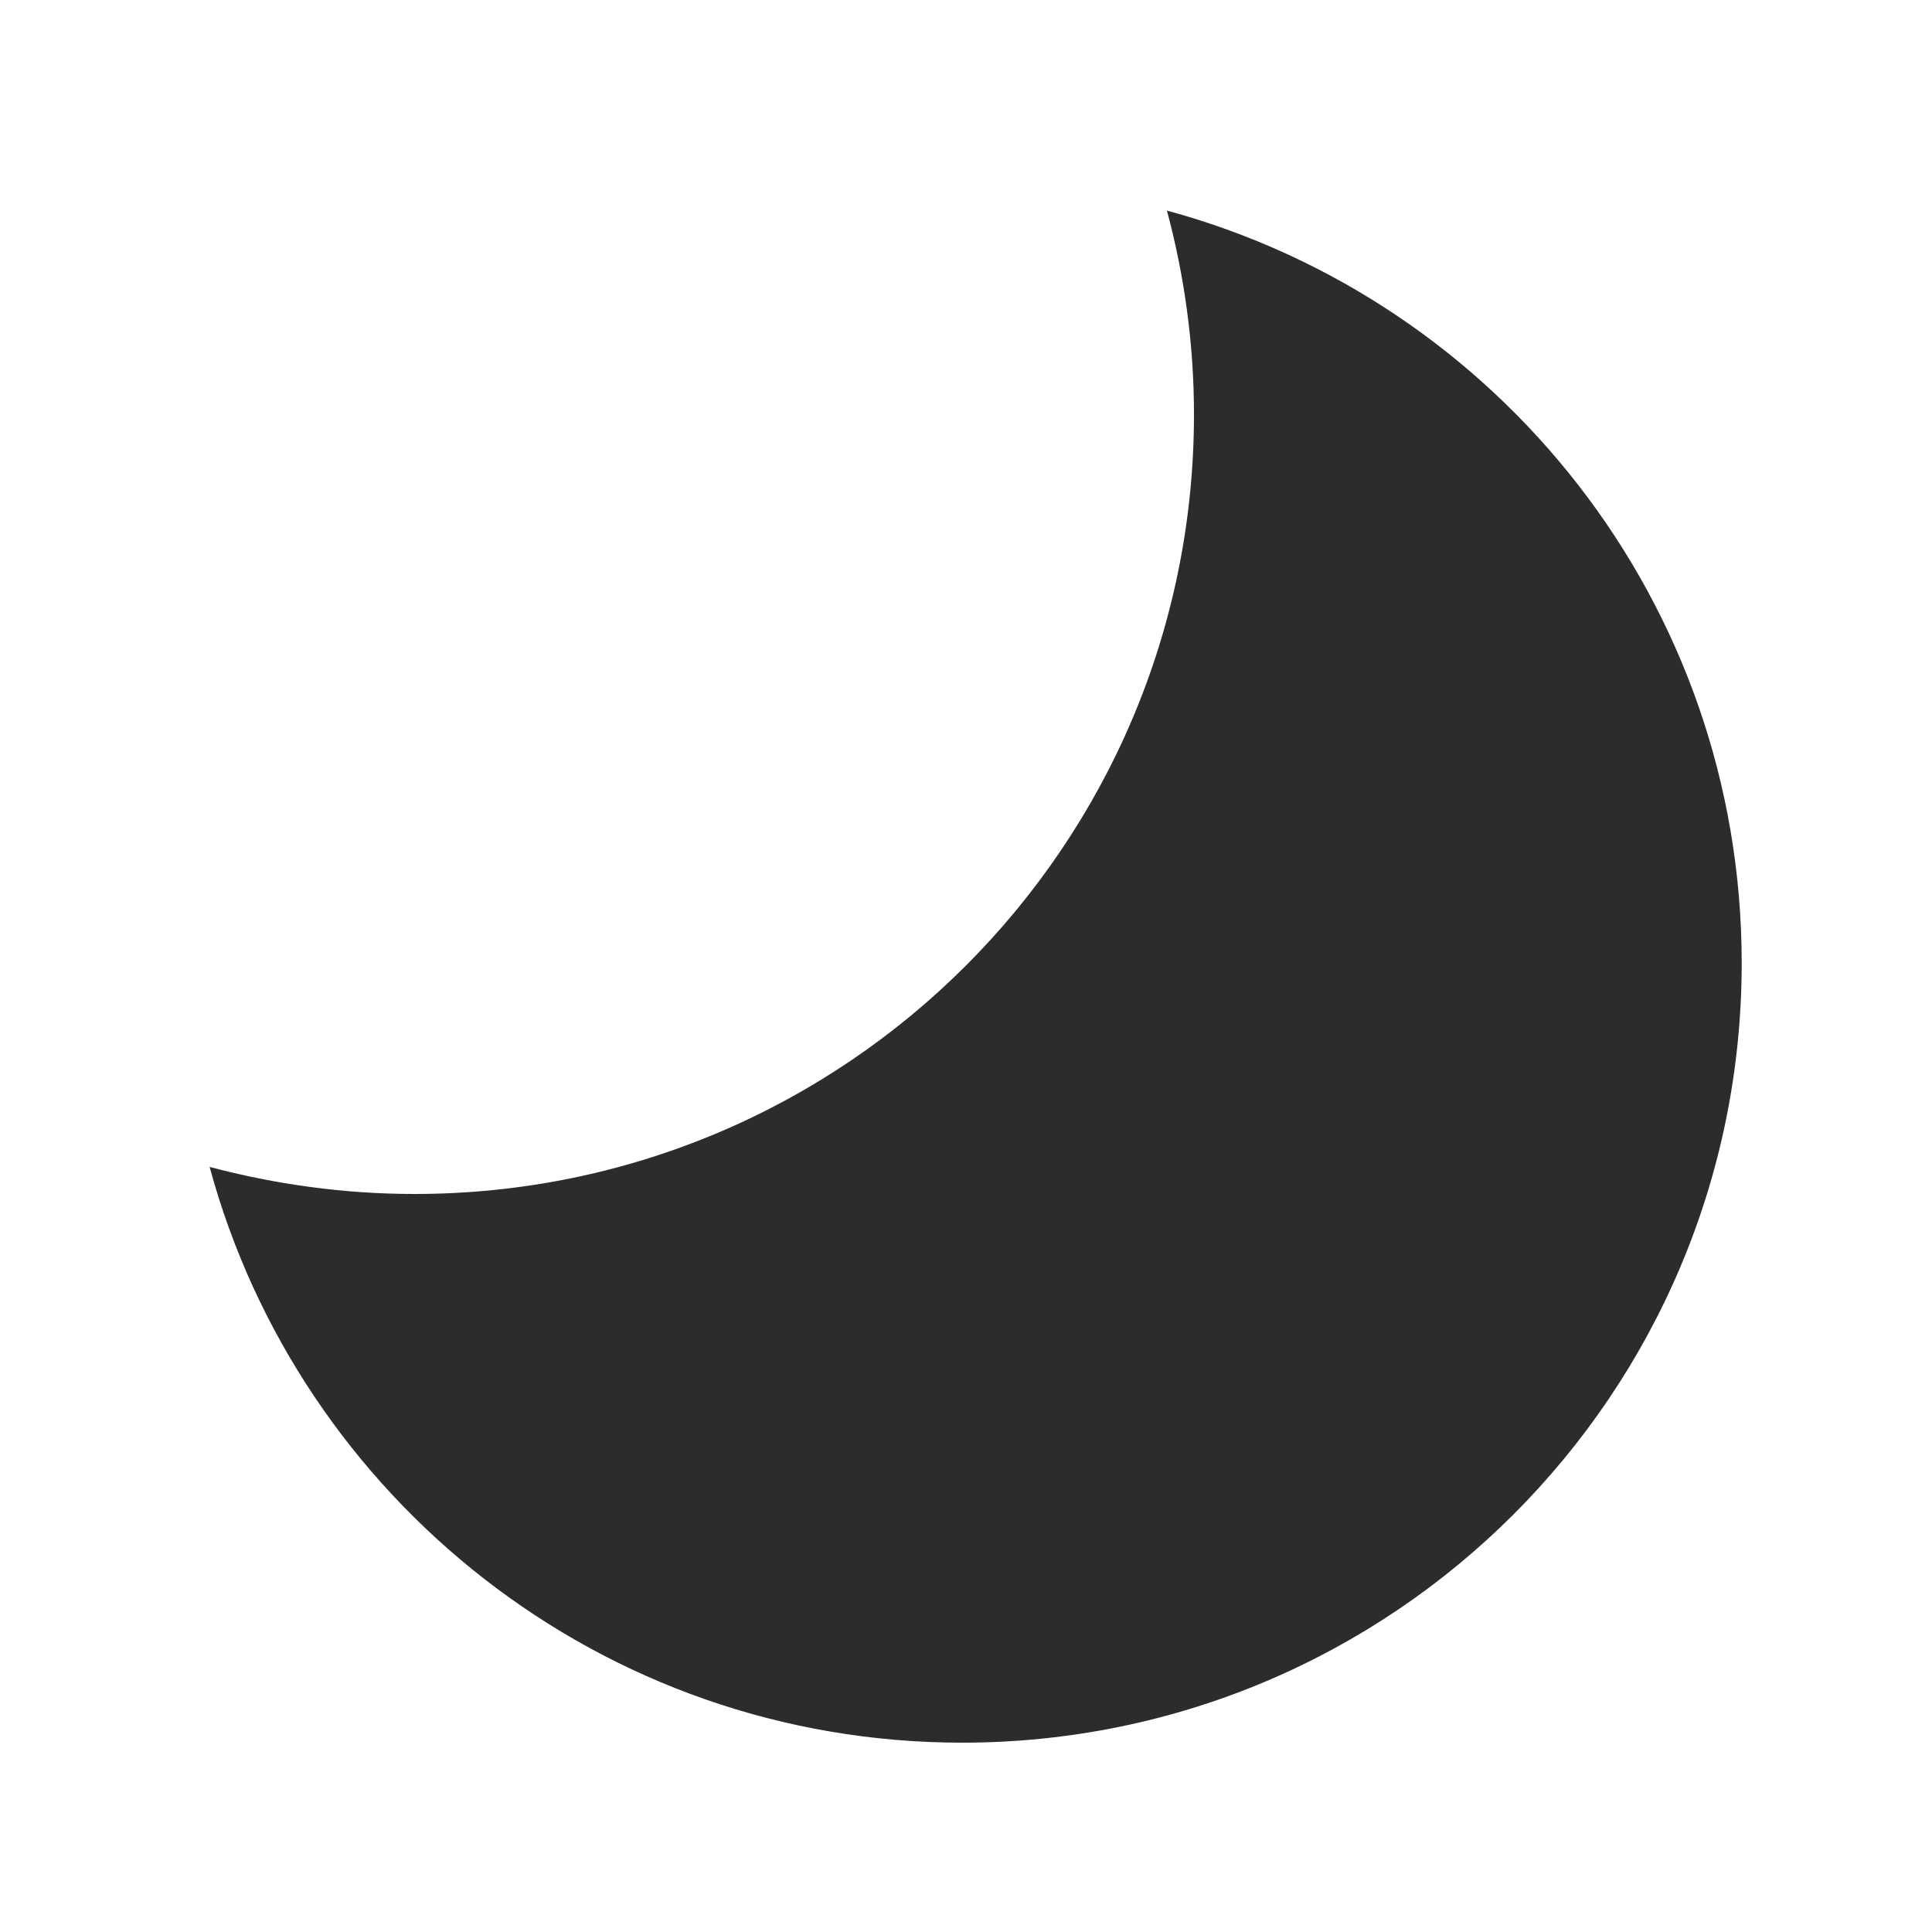
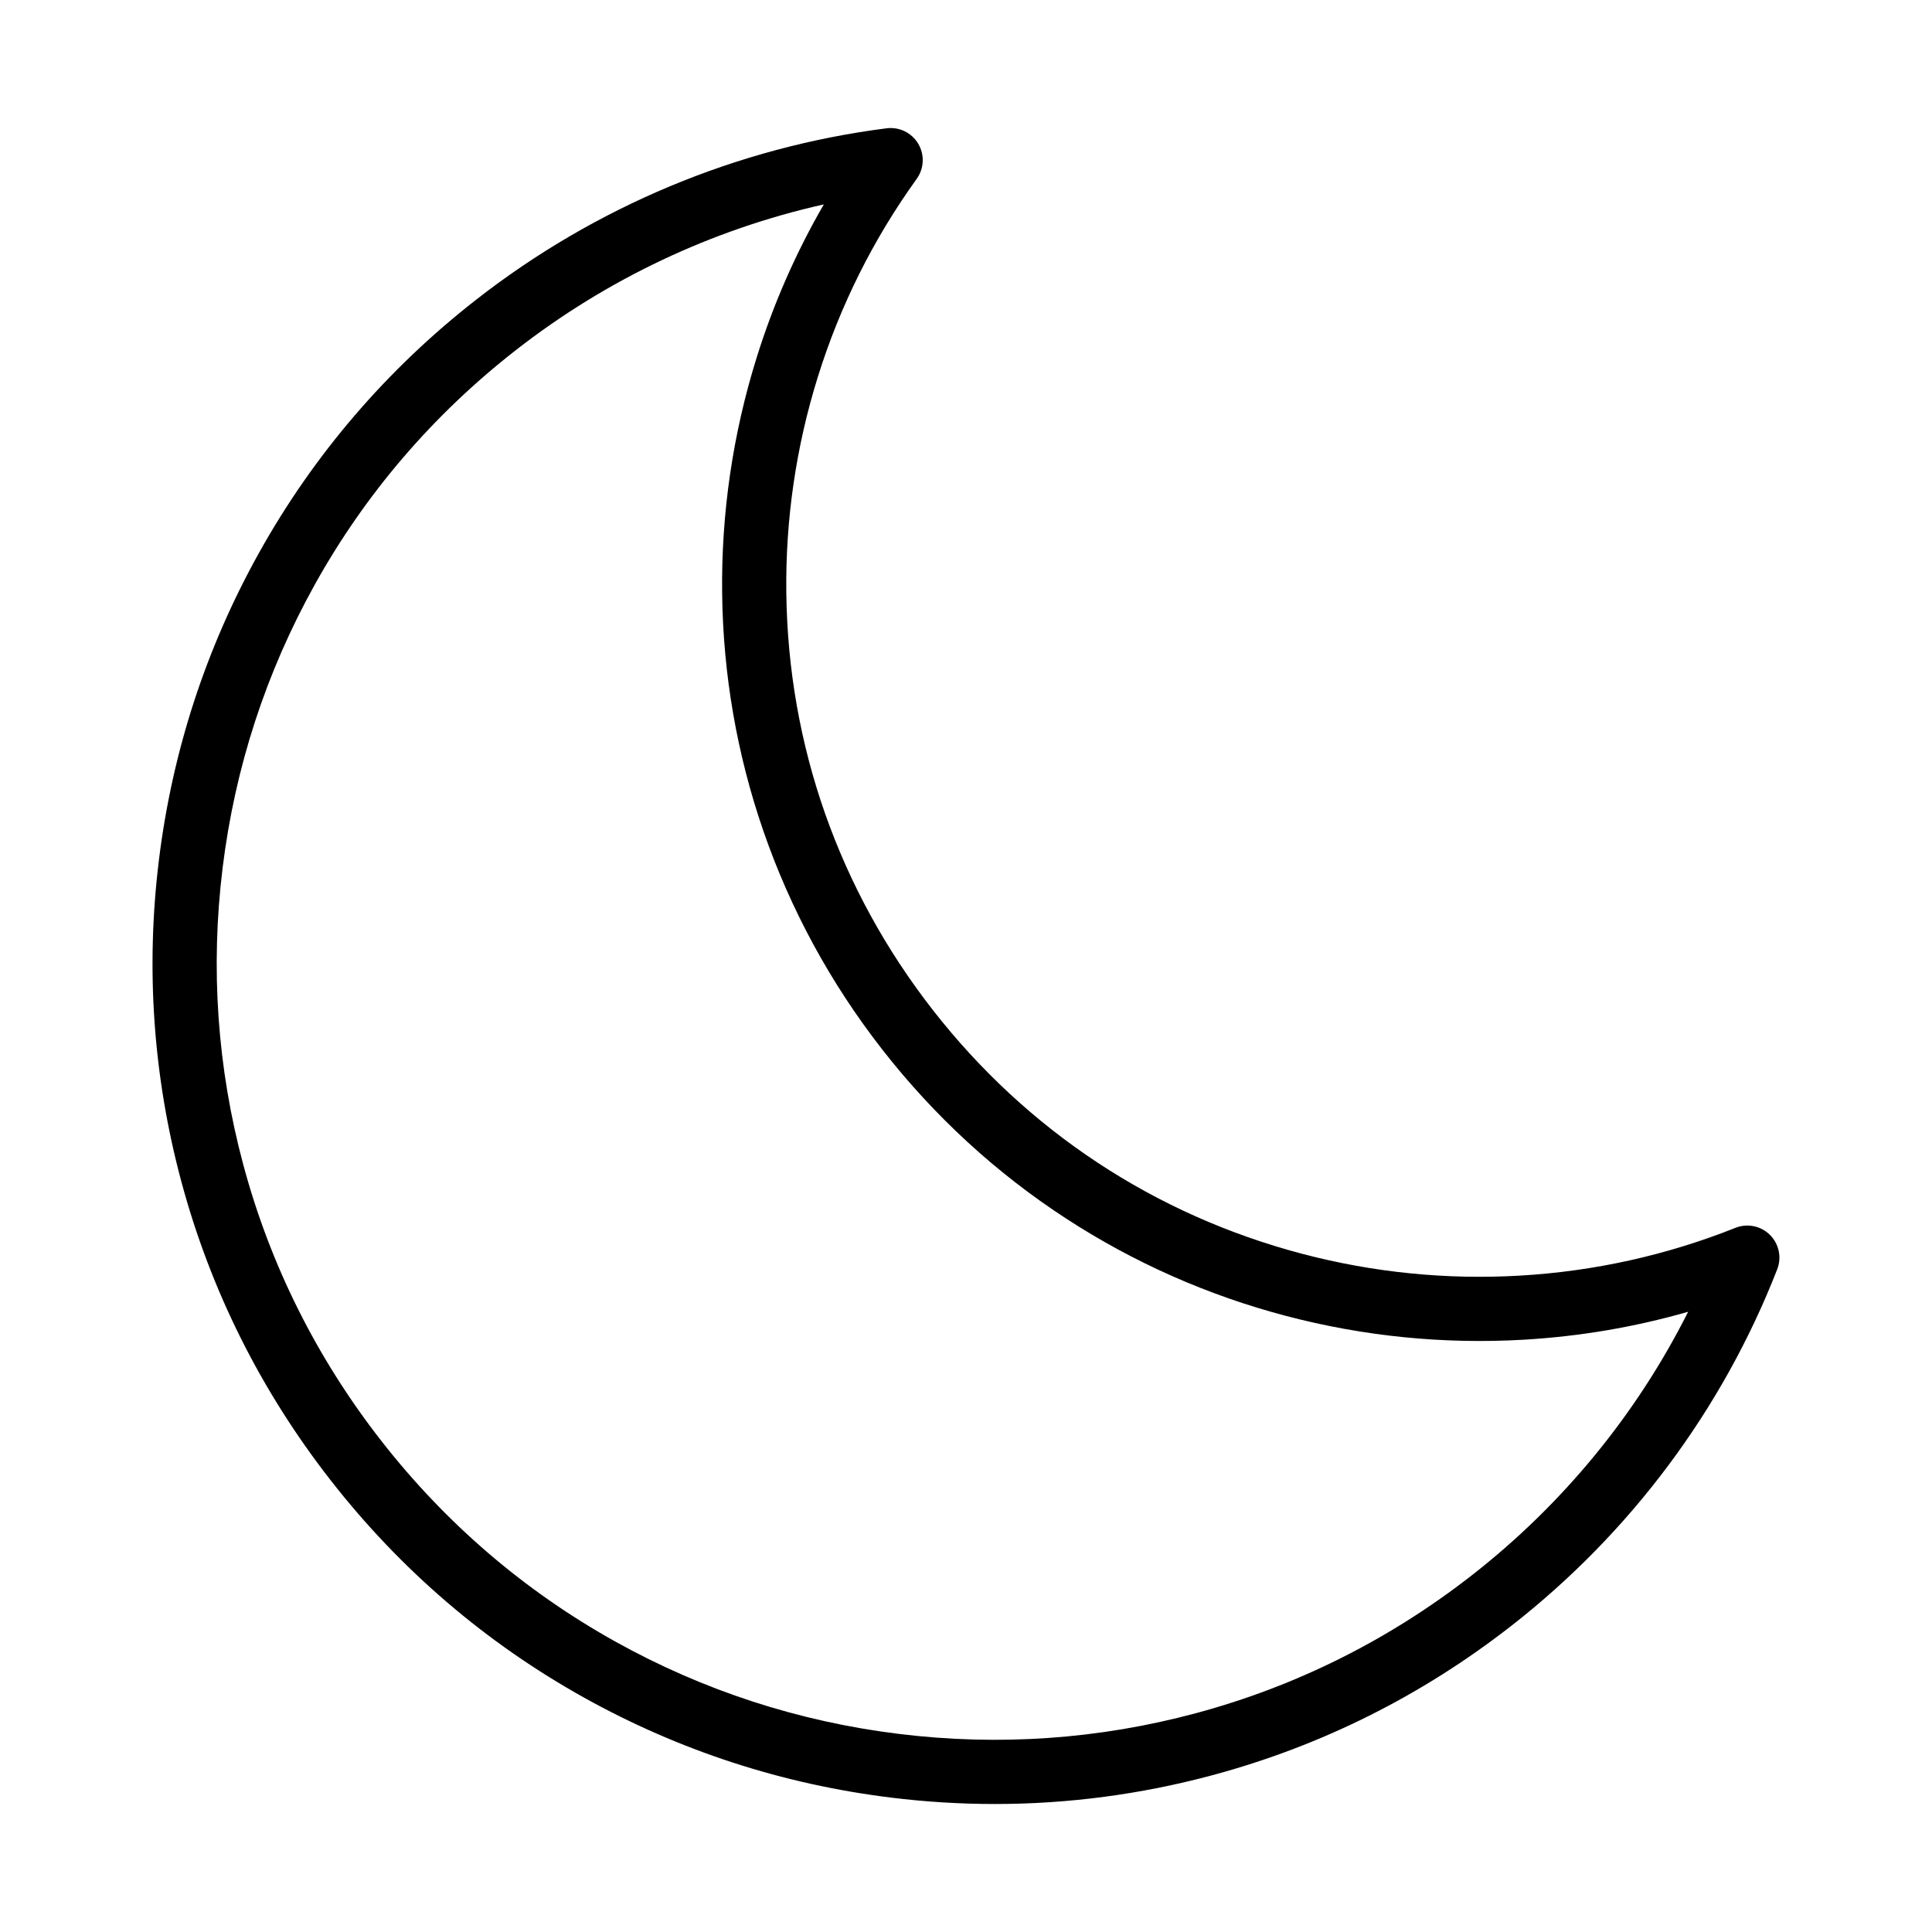
- <svg xmlns="http://www.w3.org/2000/svg" t="1704121029079" class="icon" viewBox="0 0 1024 1024" version="1.1" p-id="24479" width="128" height="128">
-   <path d="M618.496 111.616c9.216 34.304 14.336 70.656 14.336 108.032 0 228.352-184.832 413.184-413.184 413.184-37.376 0-73.728-5.12-108.544-14.336 47.616 175.616 207.872 305.152 398.848 305.152 228.352 0 413.184-184.832 413.184-413.184 0-190.976-129.024-351.232-304.64-398.848z" fill="#2c2c2c" p-id="24480" />
+ <svg xmlns="http://www.w3.org/2000/svg" t="1704263186460" class="icon" viewBox="0 0 1024 1024" version="1.1" p-id="6026" width="128" height="128">
+   <path d="M527.29 956.16c-18.32 0-36.7-1.13-55.1-3.4-57.46-7.08-112.14-24.89-162.51-52.92-52.16-29.03-97.38-67.8-134.41-115.24s-63.66-100.72-79.16-158.37C81.15 570.56 77.16 513.2 84.24 455.74c7.08-57.46 24.89-112.14 52.92-162.51 29.03-52.16 67.8-97.38 115.24-134.41C315.59 109.5 390.8 78.09 469.91 68c6.71-0.86 13.3 2.35 16.77 8.18a17.017 17.017 0 0 1-0.82 18.64c-22.96 31.87-40.57 67.11-52.33 104.75a368.554 368.554 0 0 0-16.77 114.57c0.97 80.85 27.85 157.37 77.75 221.29C544.39 599.34 612.1 644 690.29 664.57a368.64 368.64 0 0 0 115.21 11.54c39.37-2.27 77.83-10.79 114.32-25.33a17.01 17.01 0 0 1 18.28 3.73 17.001 17.001 0 0 1 3.86 18.25c-28.99 74.29-77.72 139.63-140.91 188.95-47.44 37.03-100.72 63.66-158.37 79.16-37.84 10.18-76.47 15.29-115.39 15.29z m-90.65-847.82c-59.18 13.26-115.04 39.62-163.3 77.29-43.83 34.21-79.65 75.98-106.45 124.14-25.9 46.53-42.35 97.04-48.89 150.13-6.54 53.09-2.85 106.08 10.97 157.5 14.31 53.22 38.91 102.44 73.12 146.27s75.98 79.65 124.14 106.45c46.52 25.89 97.03 42.34 150.13 48.88 53.09 6.54 106.08 2.85 157.5-10.97 53.22-14.31 102.44-38.91 146.27-73.12 48.27-37.67 87.39-85.46 114.63-139.65-28.37 8.14-57.6 13.11-87.3 14.82-42.4 2.45-84.73-1.8-125.82-12.61-41.55-10.93-80.79-28.31-116.65-51.66-37.09-24.15-69.82-54.25-97.3-89.45s-48.72-74.27-63.15-116.11c-13.95-40.45-21.28-82.74-21.79-125.7a402.56 402.56 0 0 1 18.32-125.12 398.958 398.958 0 0 1 35.57-81.09z" p-id="6027" />
</svg>
